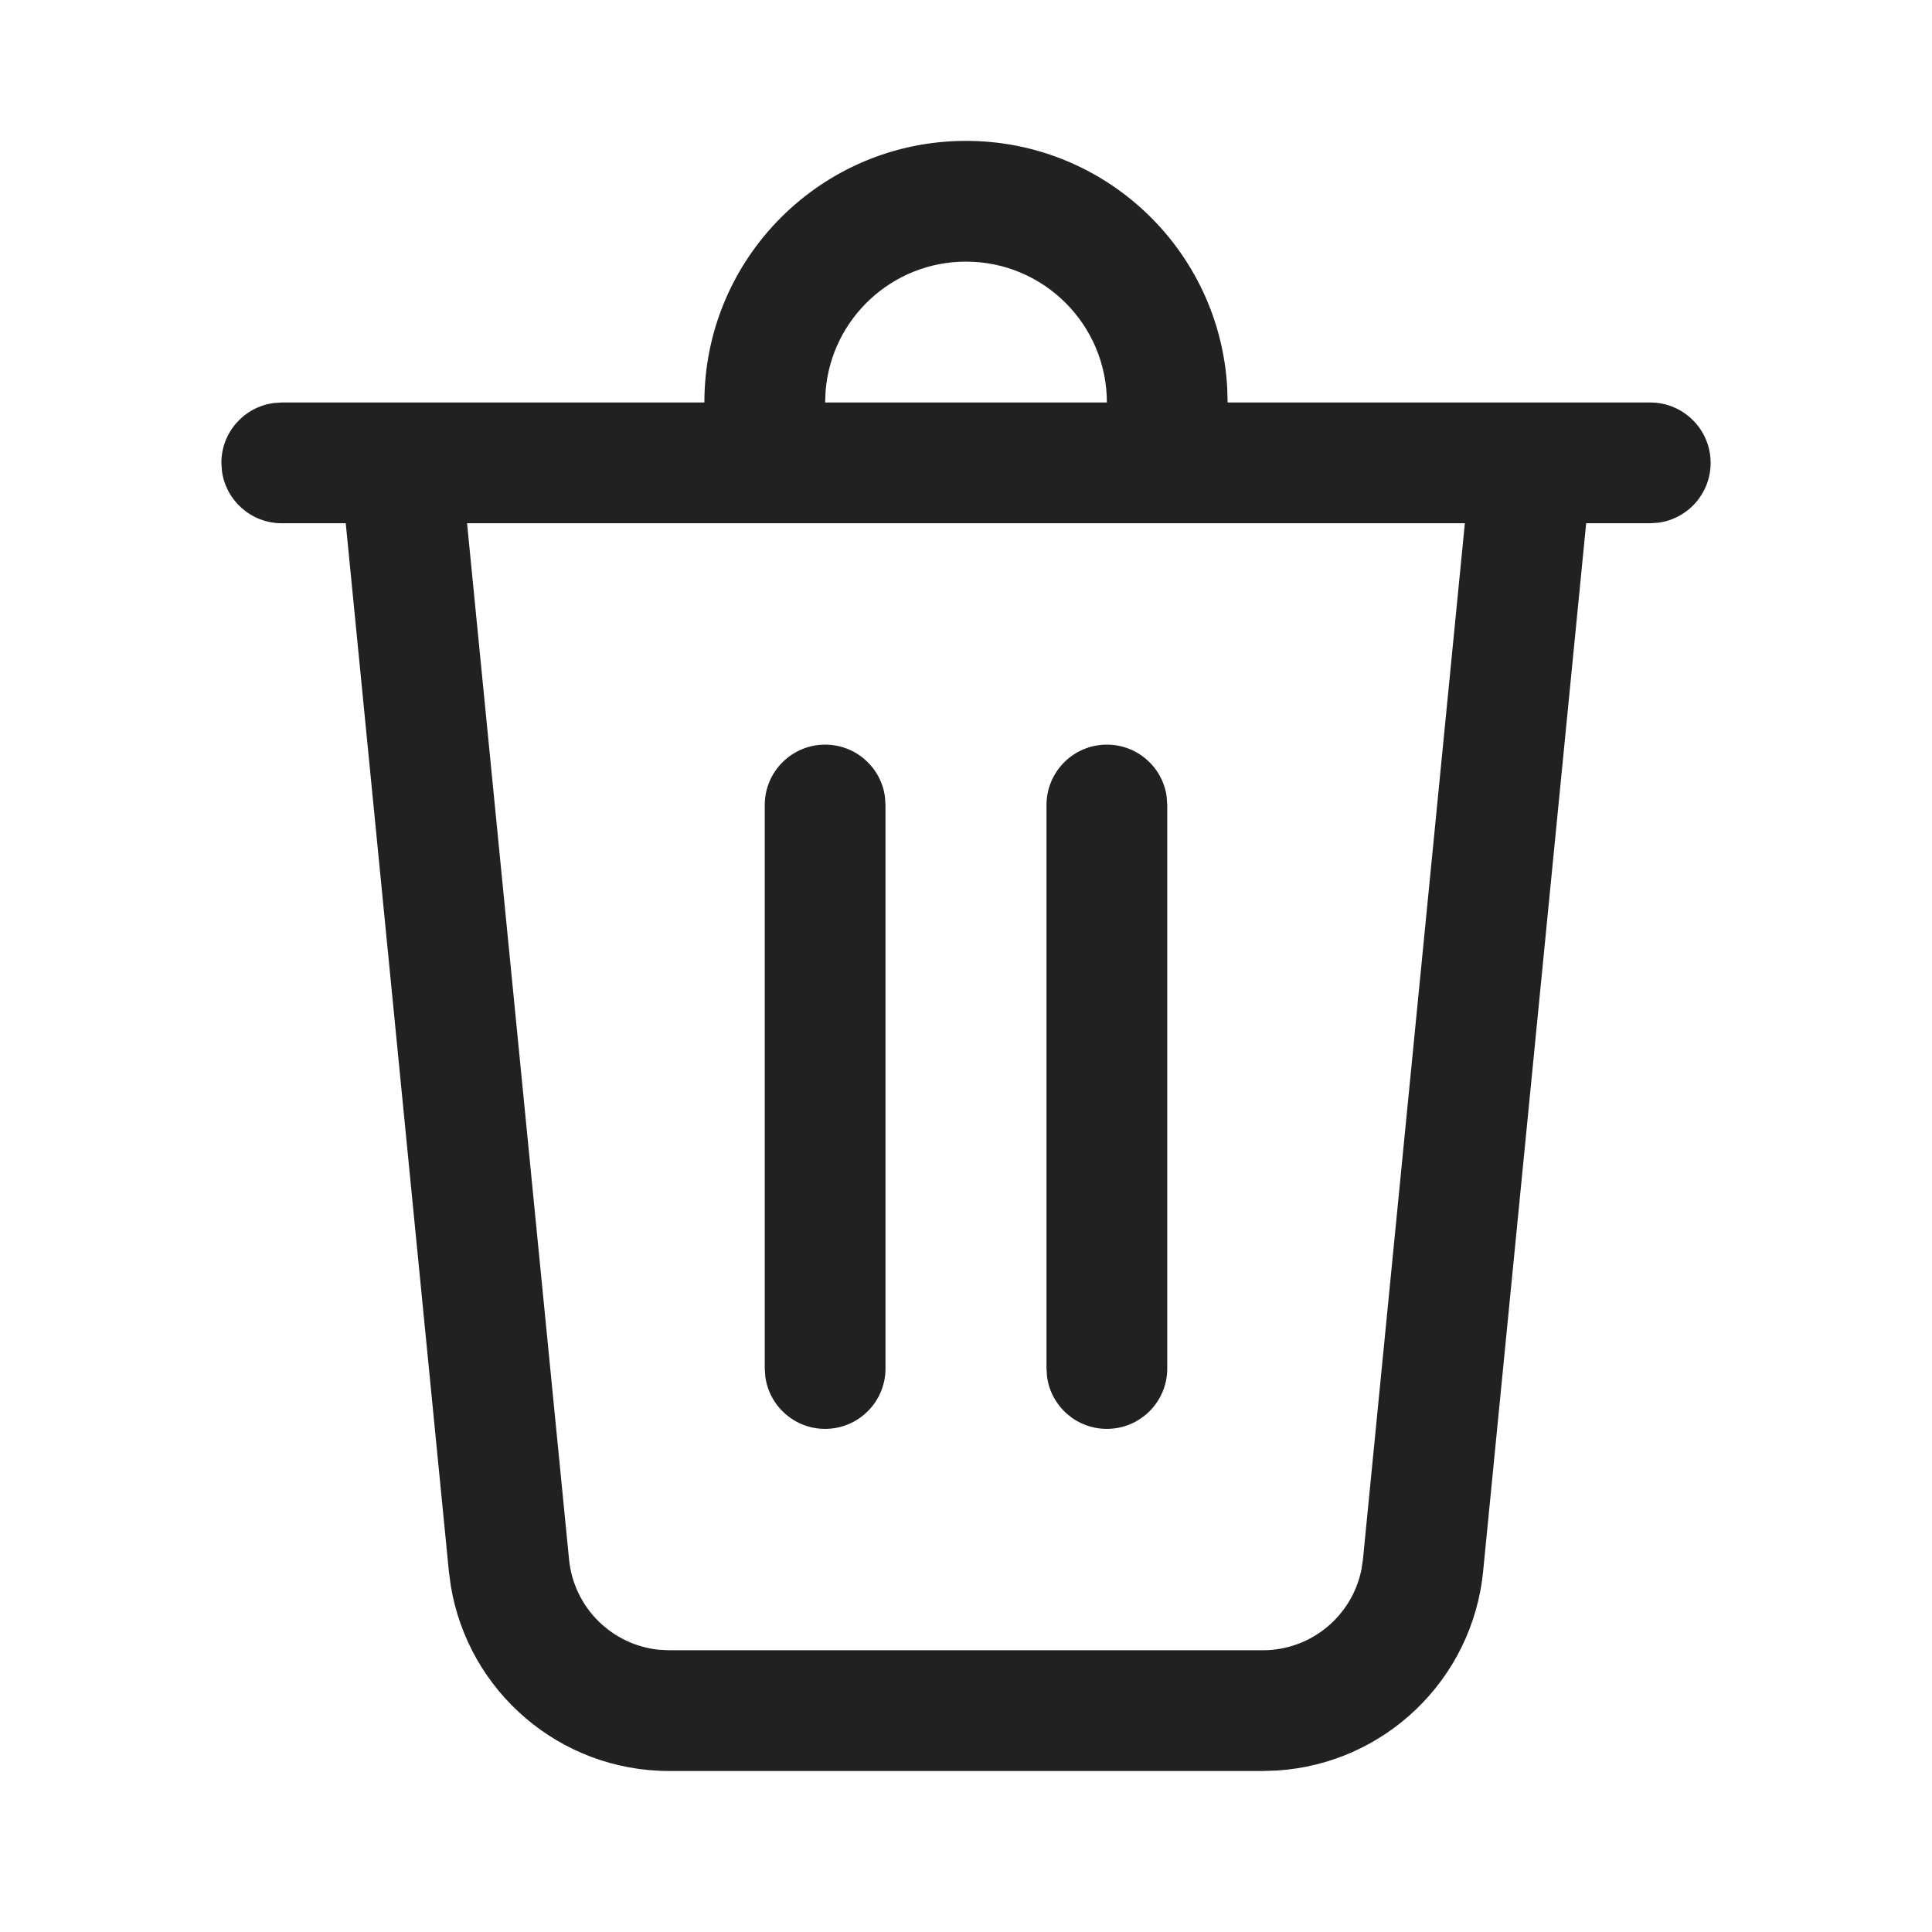
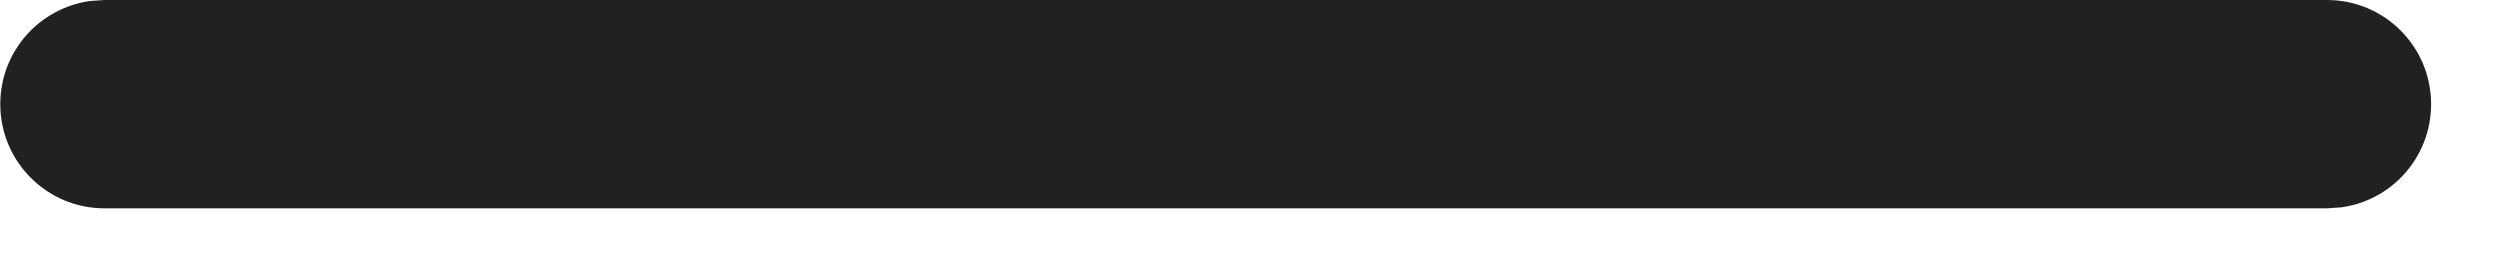
- <svg xmlns="http://www.w3.org/2000/svg" width="24" height="24" viewBox="0 0 24 24" fill="none">
-   <path d="M12 1.75C13.733 1.75 15.149 3.106 15.245 4.816L15.25 5H20.5C20.914 5 21.25 5.336 21.25 5.75C21.25 6.13 20.968 6.443 20.602 6.493L20.5 6.5H19.704L18.424 19.519C18.291 20.868 17.198 21.91 15.863 21.994L15.687 22H8.313C6.957 22 5.814 21.015 5.599 19.693L5.576 19.519L4.295 6.5H3.5C3.12 6.5 2.807 6.218 2.757 5.852L2.75 5.75C2.75 5.37 3.032 5.057 3.398 5.007L3.5 5H8.75C8.75 3.205 10.205 1.75 12 1.75ZM18.197 6.5H5.802L7.069 19.372C7.128 19.97 7.6 20.434 8.186 20.494L8.313 20.5H15.687C16.287 20.5 16.796 20.075 16.912 19.498L16.931 19.372L18.197 6.5ZM13.75 9.25C14.13 9.25 14.444 9.532 14.493 9.898L14.5 10V17C14.5 17.414 14.164 17.75 13.75 17.75C13.37 17.75 13.056 17.468 13.007 17.102L13 17V10C13 9.586 13.336 9.25 13.75 9.25ZM10.25 9.25C10.63 9.25 10.944 9.532 10.993 9.898L11 10V17C11 17.414 10.664 17.75 10.25 17.75C9.87 17.75 9.557 17.468 9.507 17.102L9.5 17V10C9.5 9.586 9.836 9.25 10.25 9.25ZM12 3.25C11.082 3.25 10.329 3.957 10.256 4.856L10.25 5H13.75C13.75 4.034 12.966 3.25 12 3.25Z" fill="#212121" />
+ <svg xmlns="http://www.w3.org/2000/svg" width="18" height="2" viewBox="0 0 18 2" fill="none">
+   <path d="M9.501 4.17291e-06H16.754C17.169 4.17291e-06 17.504 0.336 17.504 0.75C17.504 1.13 17.222 1.444 16.856 1.493L16.754 1.5C11.42 1.5 6.086 1.5 0.752 1.5C0.338 1.5 0.002 1.164 0.002 0.75C0.002 0.37 0.284 0.057 0.65 0.007L0.752 4.17291e-06C3.669 4.17291e-06 6.585 -4.85537e-06 9.501 4.17291e-06Z" fill="#212121" />
</svg>
